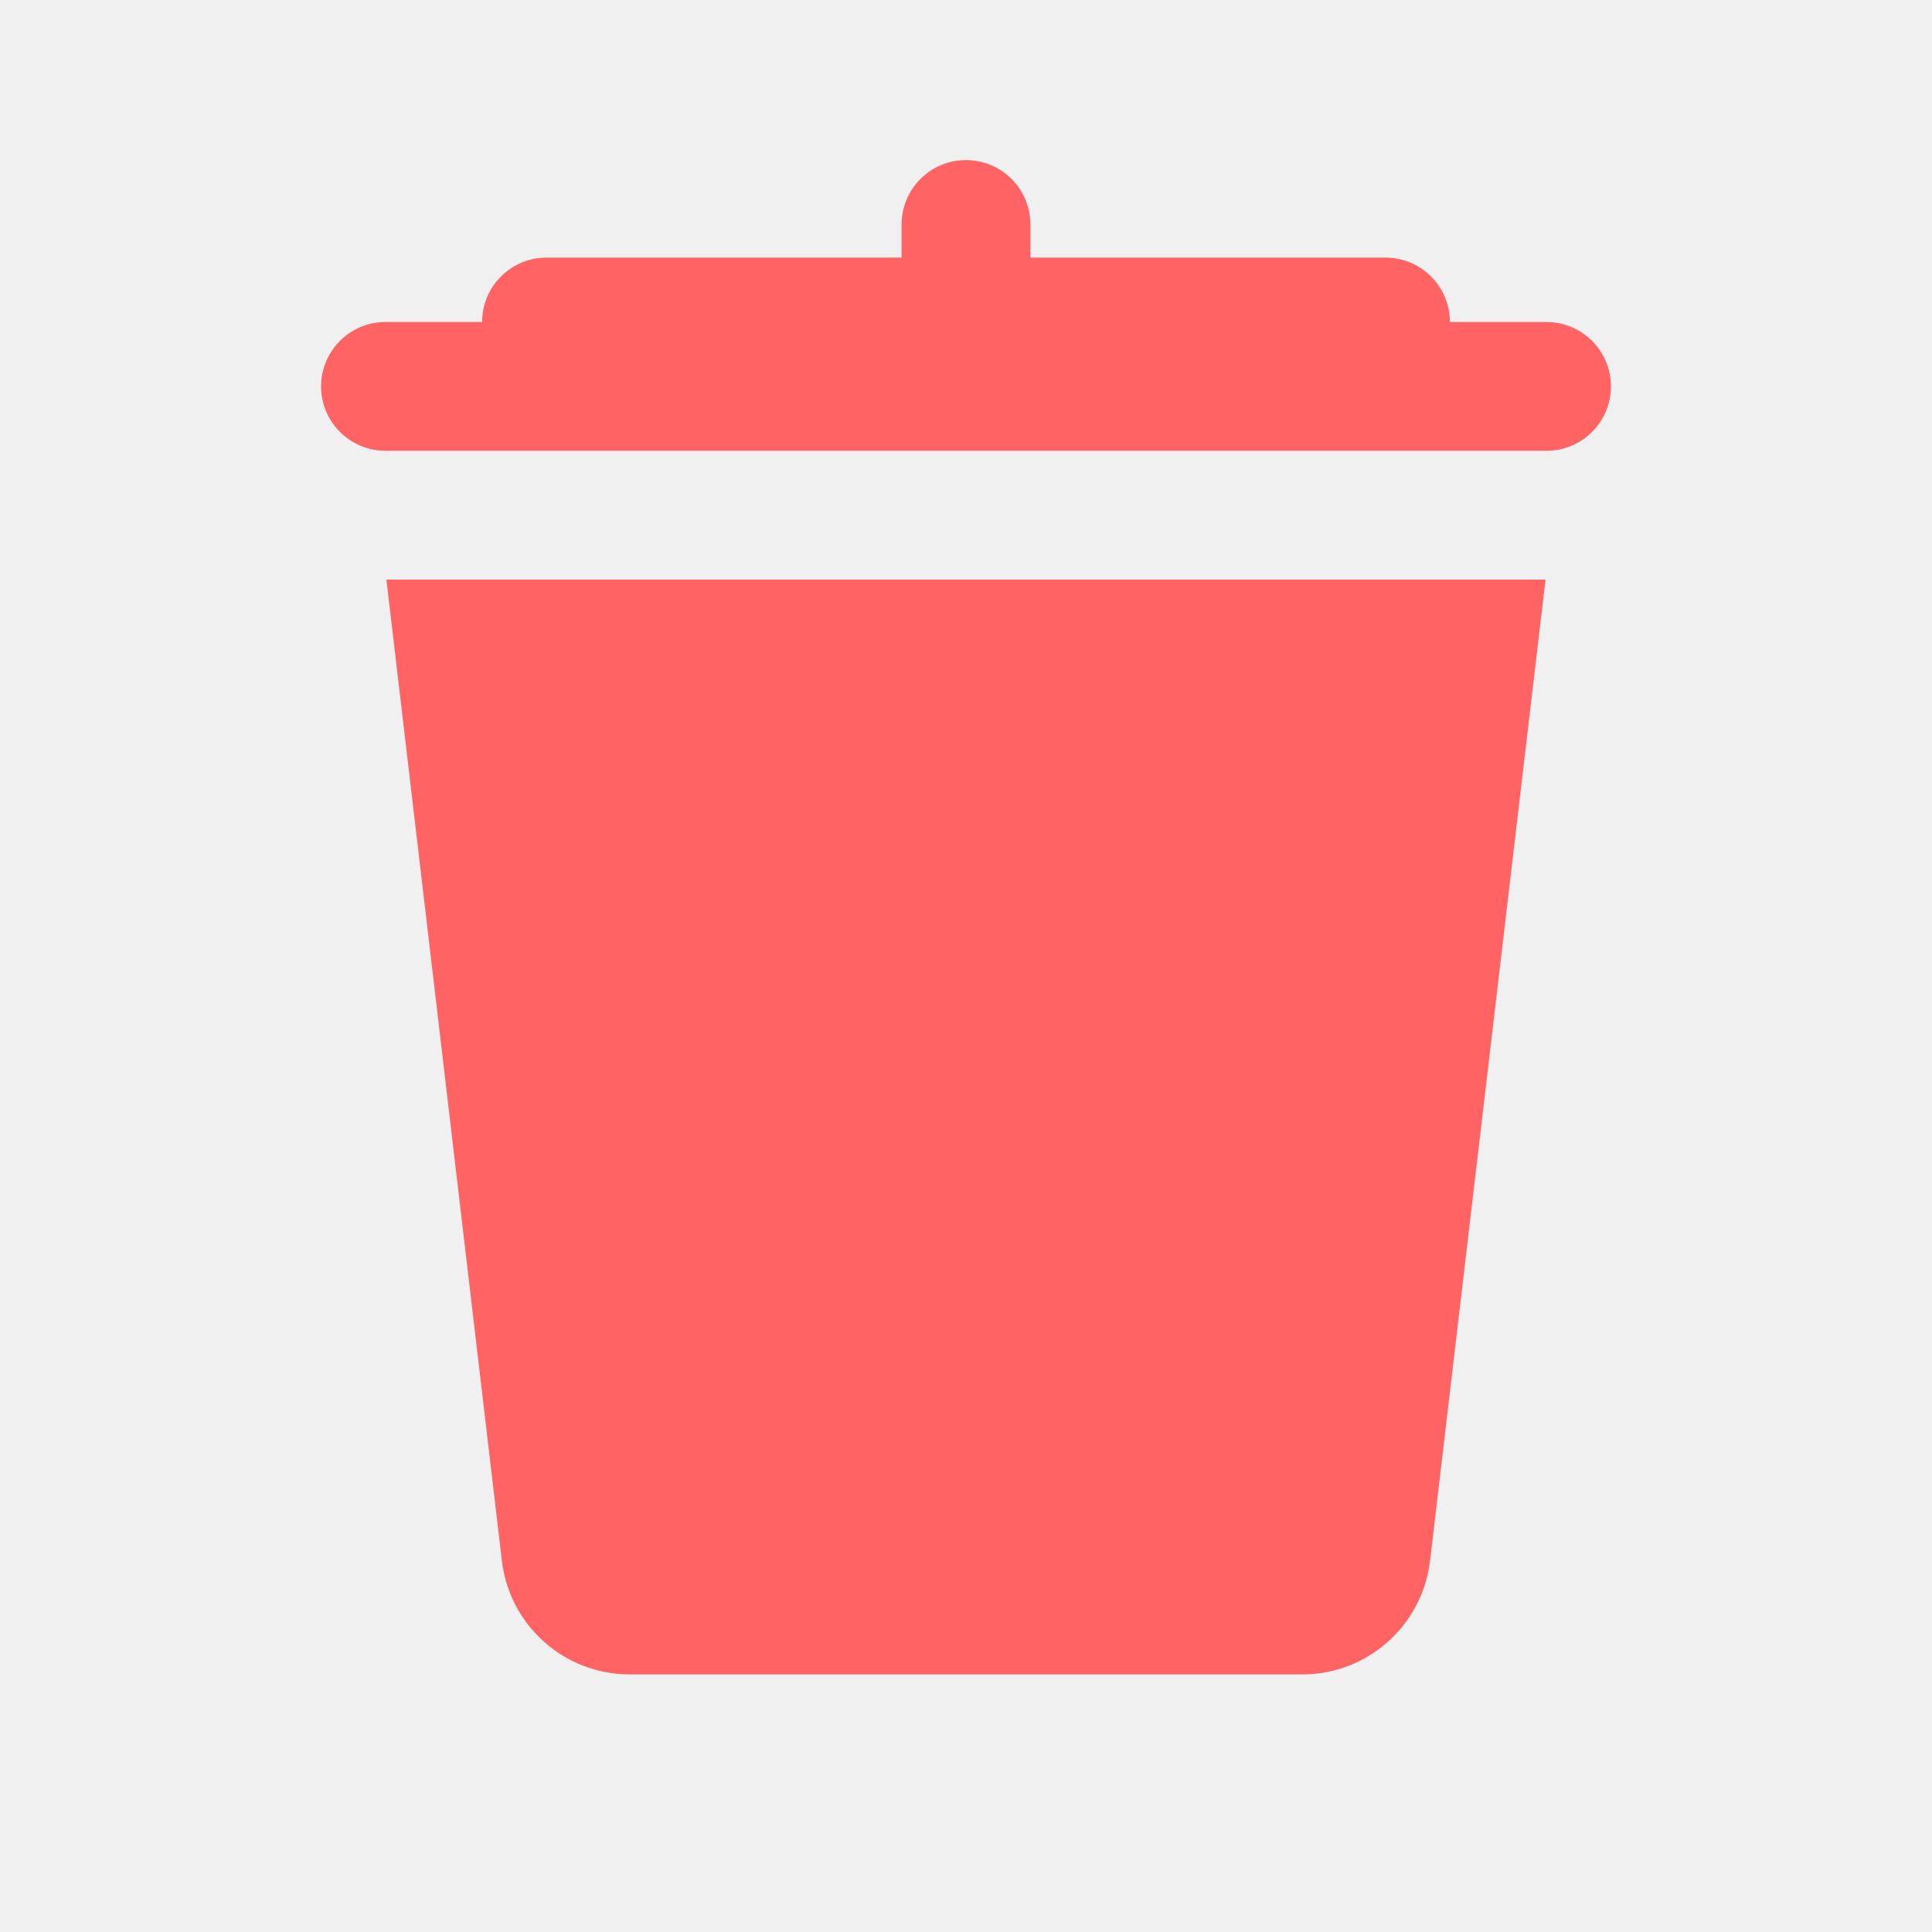
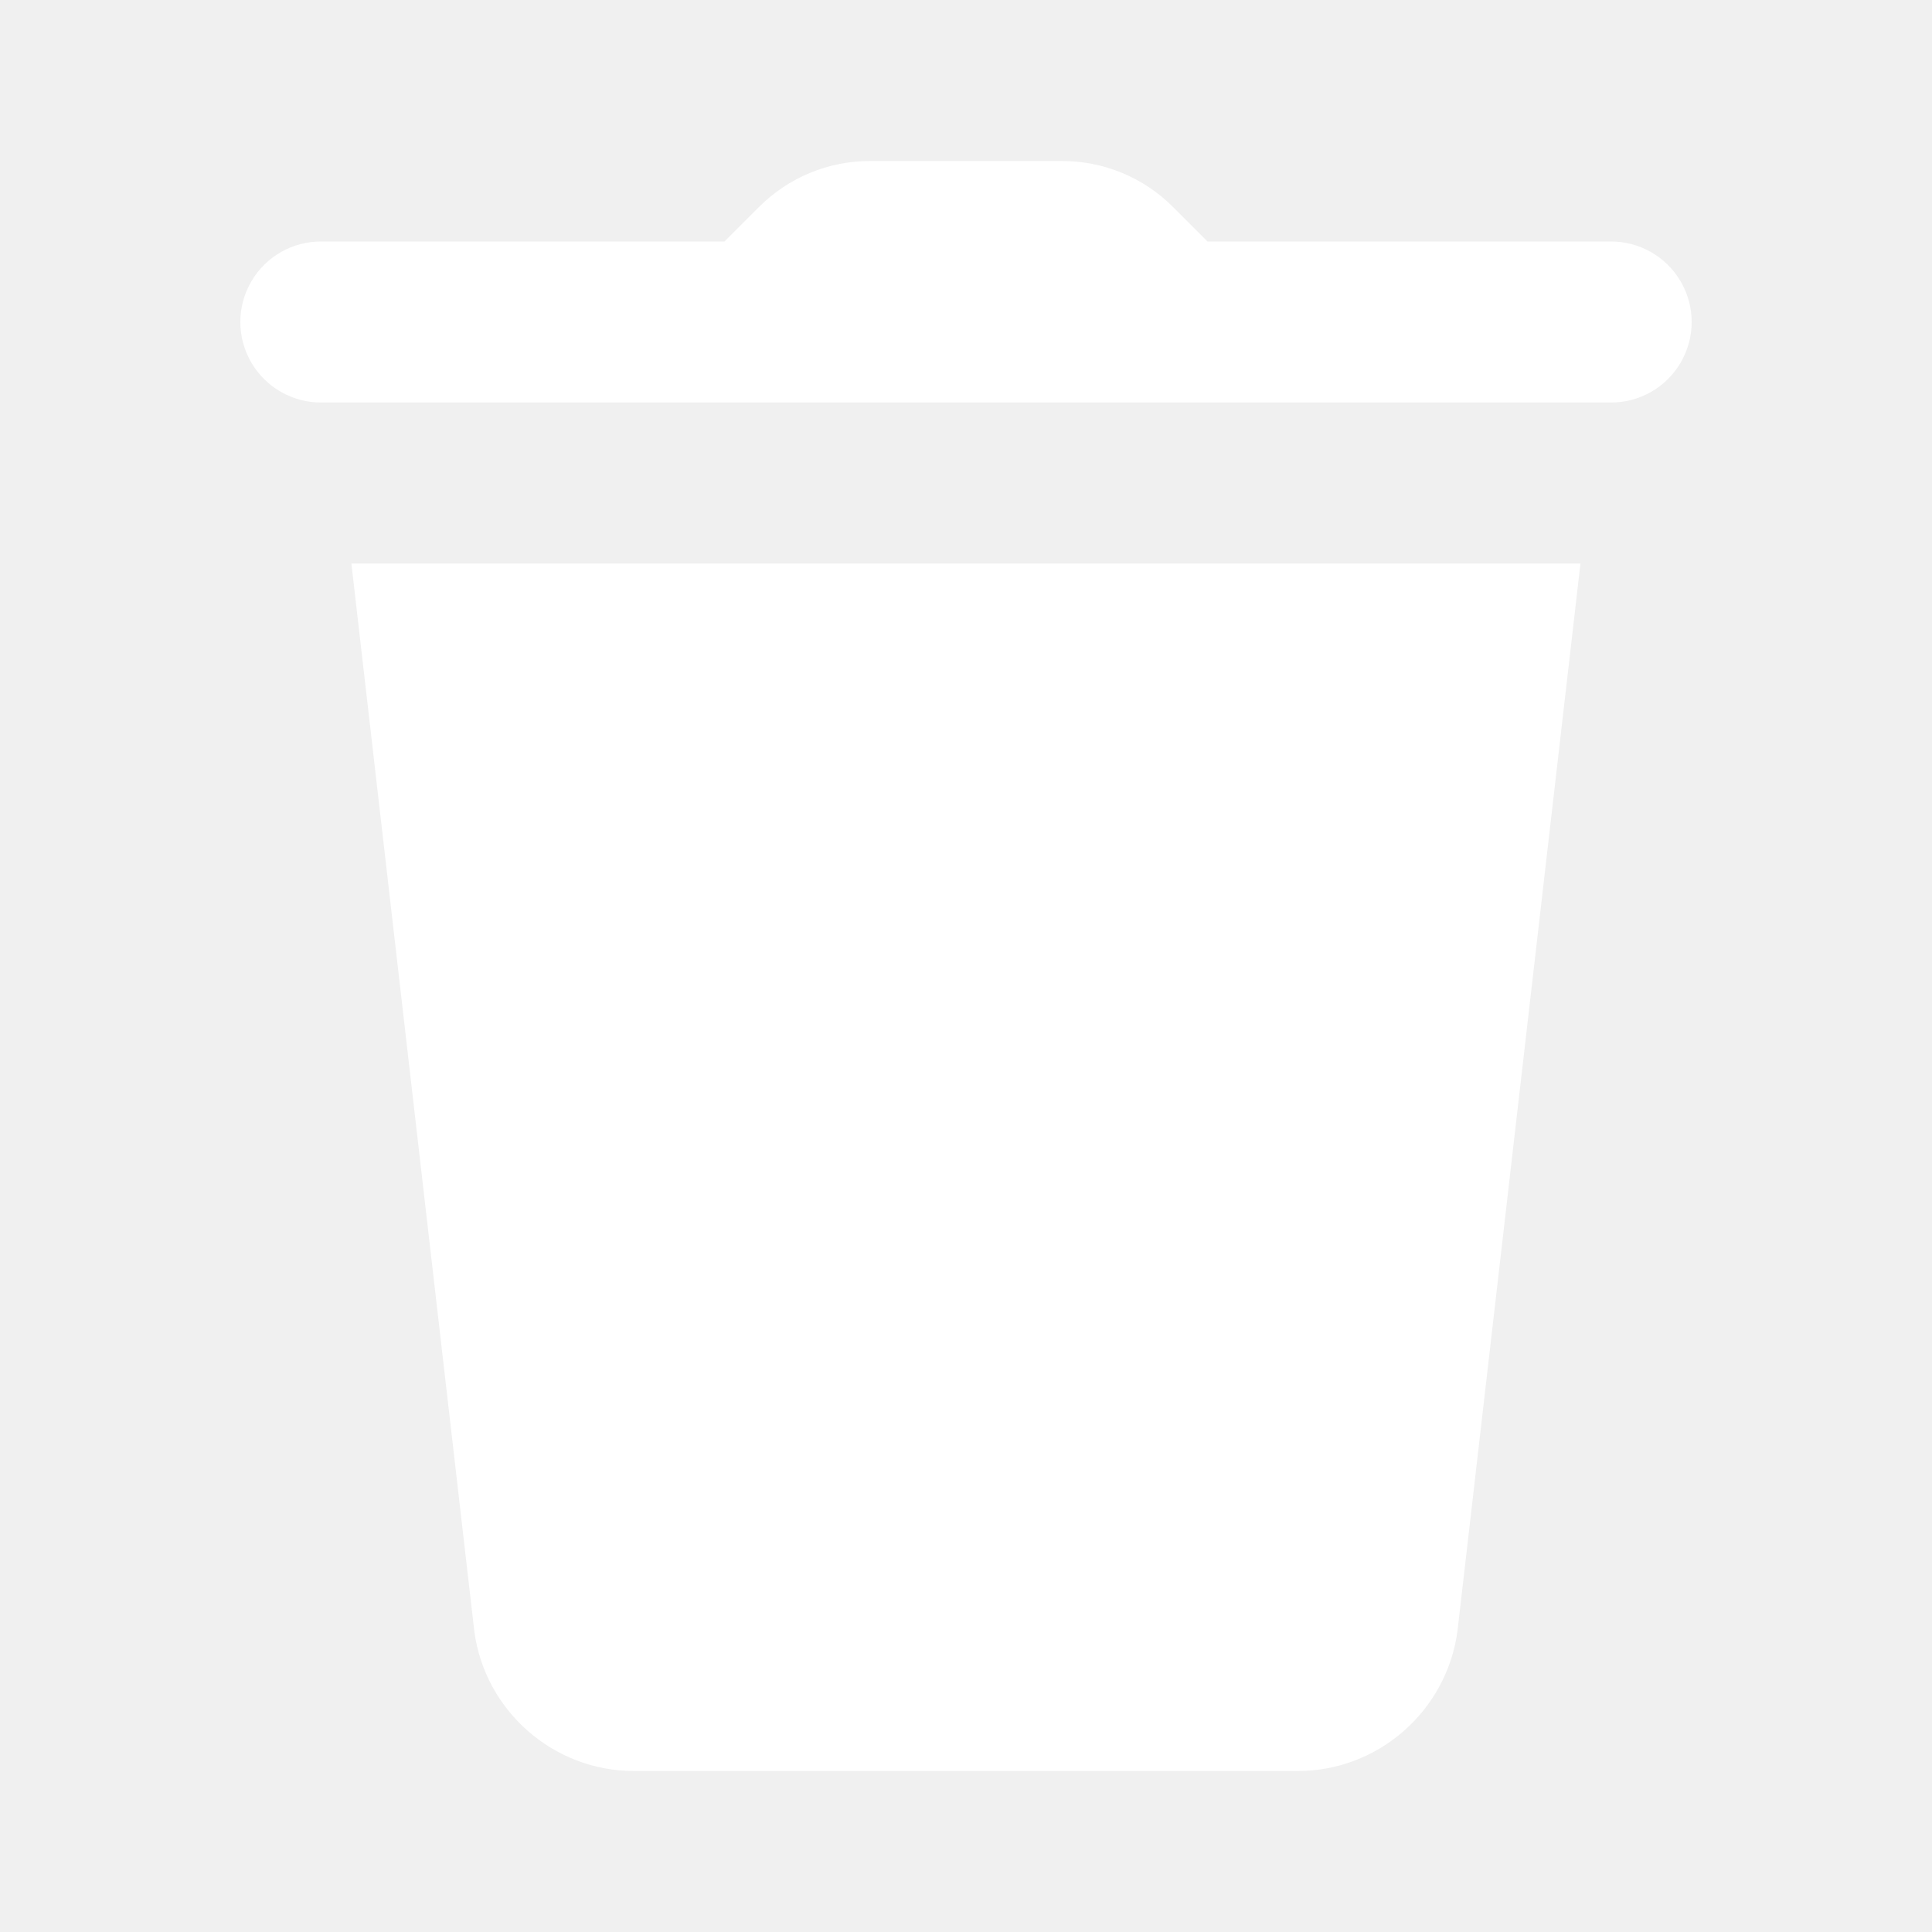
- <svg xmlns="http://www.w3.org/2000/svg" viewBox="0,0,256,256" width="30px" height="30px" fill-rule="nonzero">
-   <g fill="#ff6363" fill-rule="nonzero" stroke="none" stroke-width="1" stroke-linecap="butt" stroke-linejoin="miter" stroke-miterlimit="10" stroke-dasharray="" stroke-dashoffset="0" font-family="none" font-weight="none" font-size="none" text-anchor="none" style="mix-blend-mode: normal">
-     <g transform="scale(8.53333,8.53333)">
-       <path d="M14.984,2.486c-0.552,0.009 -0.992,0.462 -0.984,1.014v0.5h-5.5c-0.268,-0.004 -0.525,0.1 -0.716,0.288c-0.191,0.188 -0.298,0.444 -0.298,0.712h-1.486c-0.361,-0.005 -0.696,0.184 -0.878,0.496c-0.182,0.311 -0.182,0.697 0,1.008c0.182,0.311 0.517,0.501 0.878,0.496h18c0.361,0.005 0.696,-0.184 0.878,-0.496c0.182,-0.311 0.182,-0.697 0,-1.008c-0.182,-0.311 -0.517,-0.501 -0.878,-0.496h-1.486c0,-0.268 -0.107,-0.524 -0.298,-0.712c-0.191,-0.188 -0.448,-0.292 -0.716,-0.288h-5.5v-0.5c0.004,-0.27 -0.102,-0.531 -0.294,-0.722c-0.191,-0.191 -0.452,-0.296 -0.722,-0.292zM6,9l1.793,15.234c0.118,1.007 0.97,1.766 1.984,1.766h10.445c1.014,0 1.865,-0.759 1.984,-1.766l1.793,-15.234z" />
+ <svg xmlns="http://www.w3.org/2000/svg" viewBox="0,0,256,256" width="48px" height="48px" fill-rule="nonzero">
+   <g fill="#ffffff" fill-rule="nonzero" stroke="none" stroke-width="1" stroke-linecap="butt" stroke-linejoin="miter" stroke-miterlimit="10" stroke-dasharray="" stroke-dashoffset="0" font-family="none" font-weight="none" font-size="none" text-anchor="none" style="mix-blend-mode: normal">
+     <g transform="scale(10.66667,10.66667)">
+       <path d="M10.807,2c-0.517,0 -1.011,0.204 -1.377,0.57l-0.43,0.43h-5c-0.361,-0.005 -0.696,0.184 -0.878,0.496c-0.182,0.311 -0.182,0.697 0,1.008c0.182,0.311 0.517,0.501 0.878,0.496h16c0.361,0.005 0.696,-0.184 0.878,-0.496c0.182,-0.311 0.182,-0.697 0,-1.008c-0.182,-0.311 -0.517,-0.501 -0.878,-0.496h-5l-0.43,-0.43c-0.365,-0.366 -0.86,-0.57 -1.377,-0.57zM4.365,7l1.527,13.264c0.132,0.99 0.984,1.736 1.982,1.736h8.248c0.998,0 1.851,-0.745 1.984,-1.744l1.527,-13.256z" />
    </g>
  </g>
</svg>
